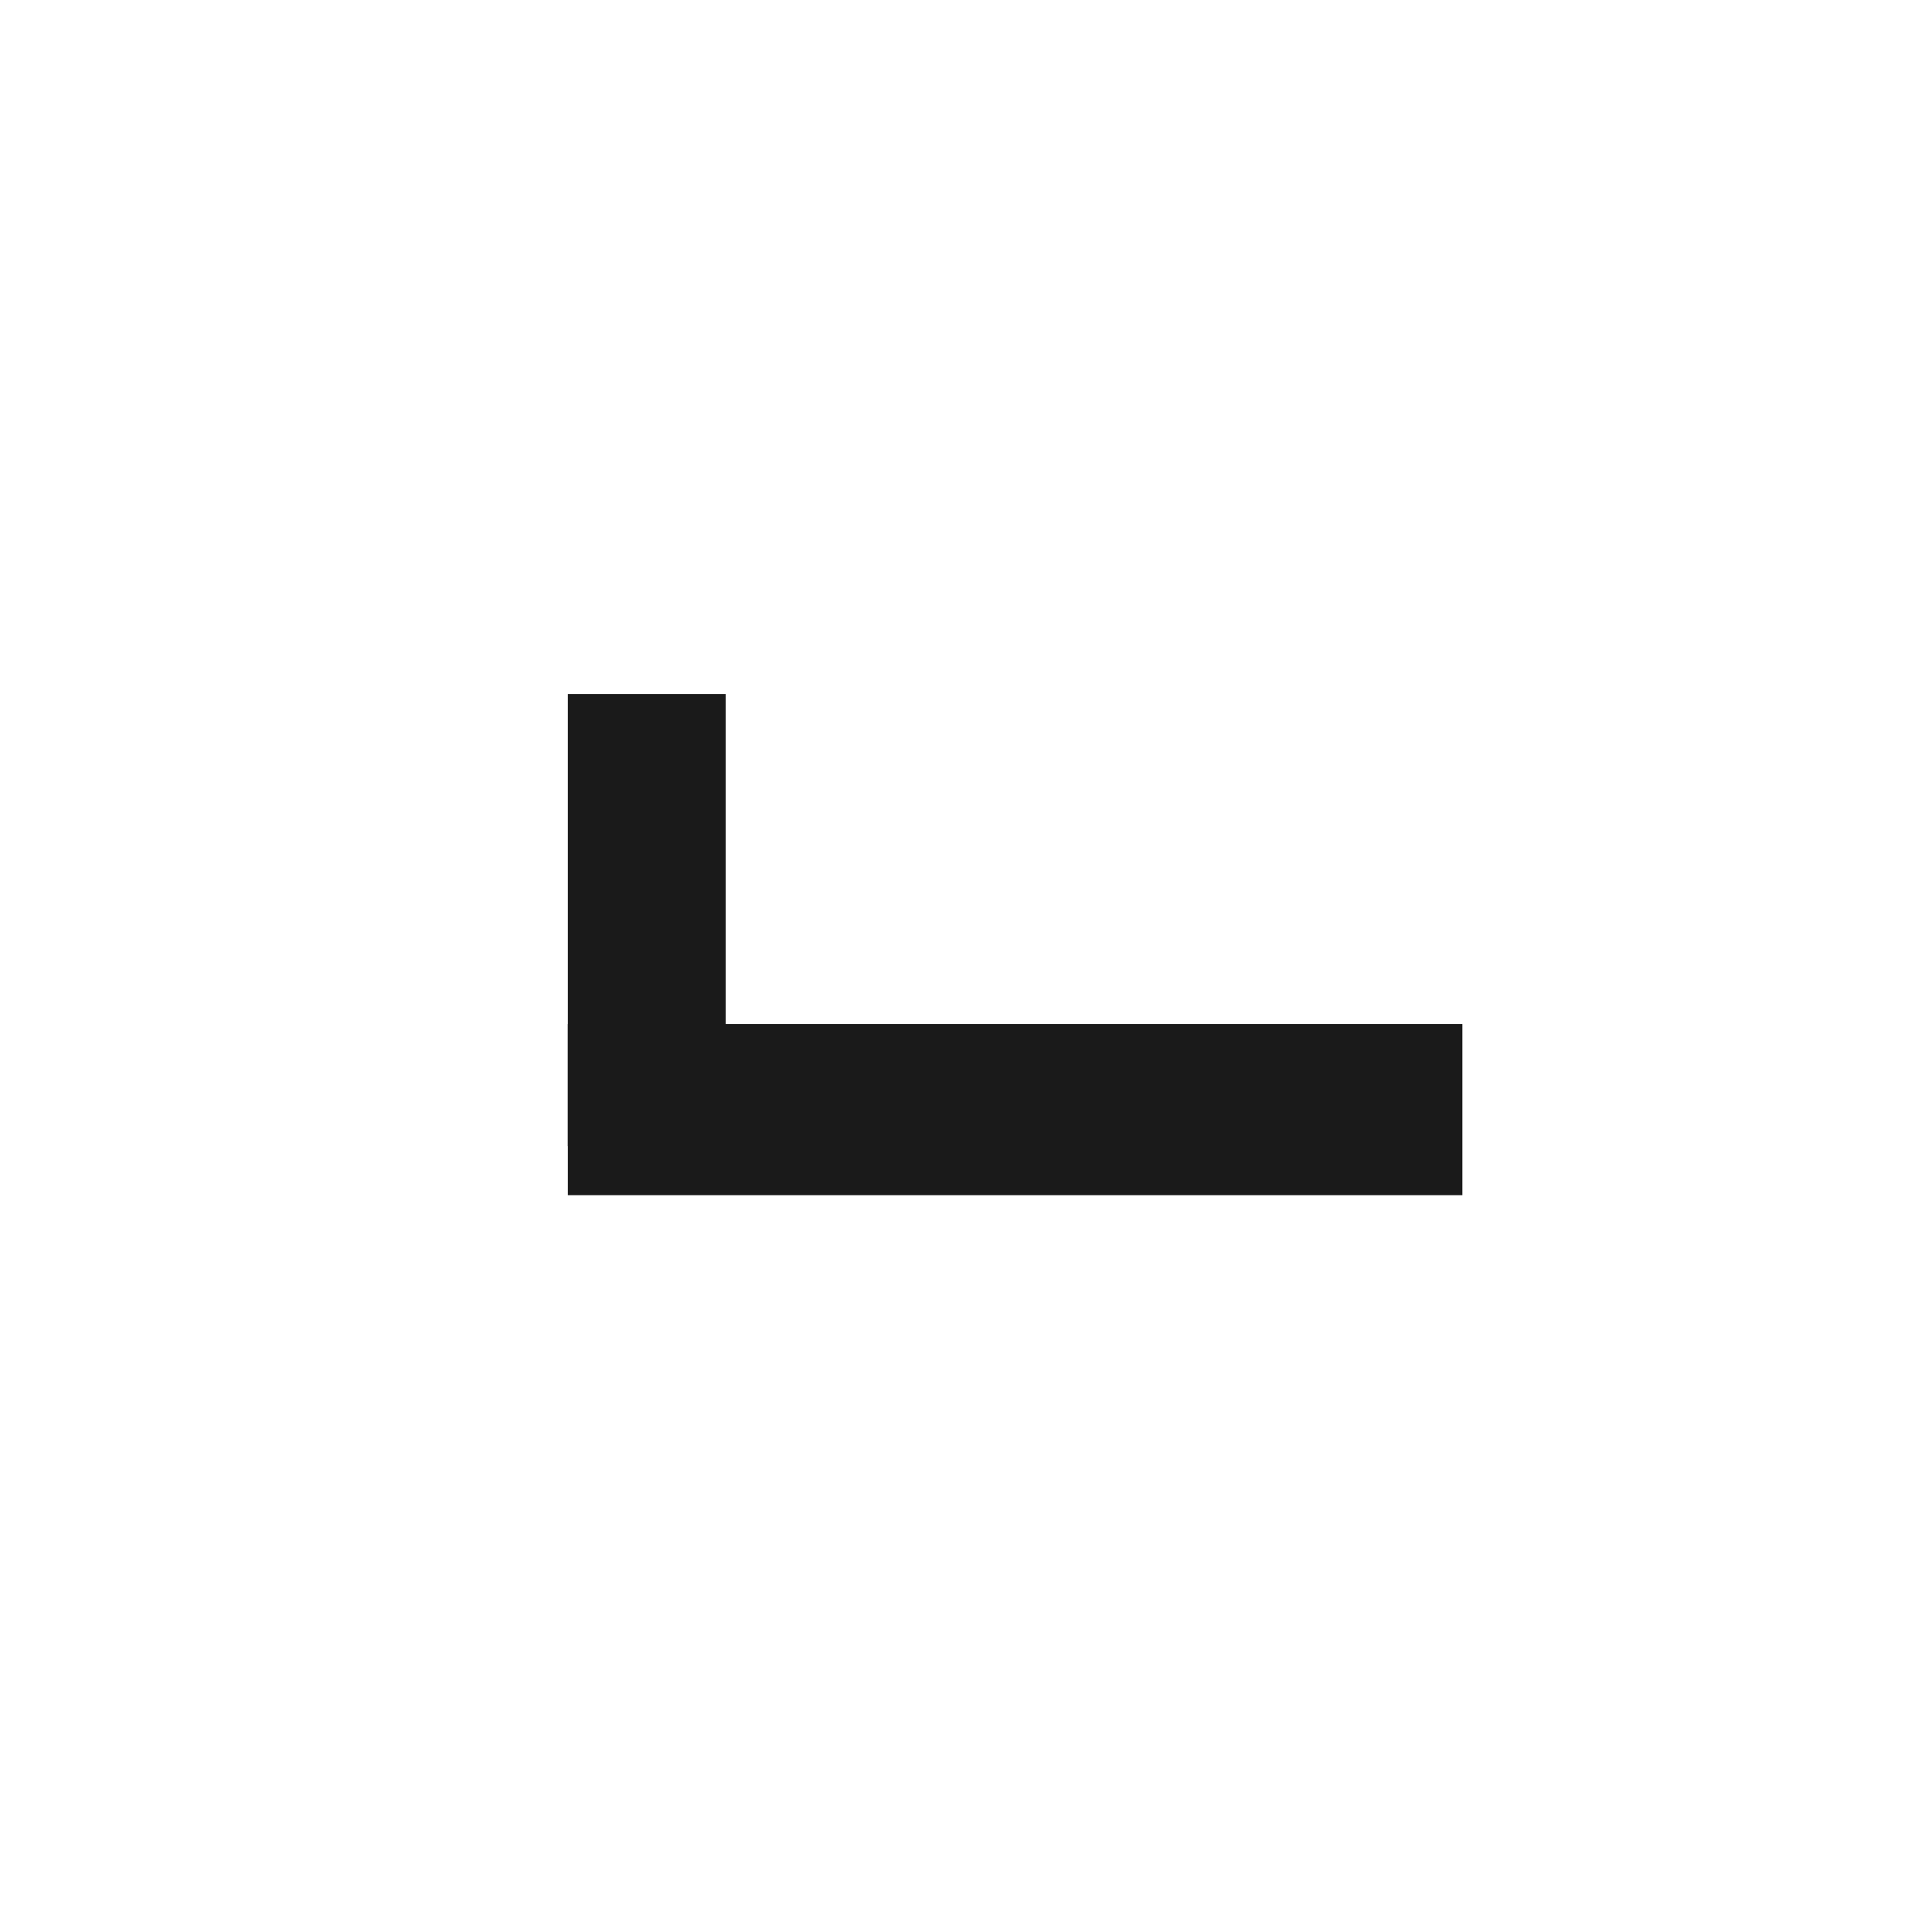
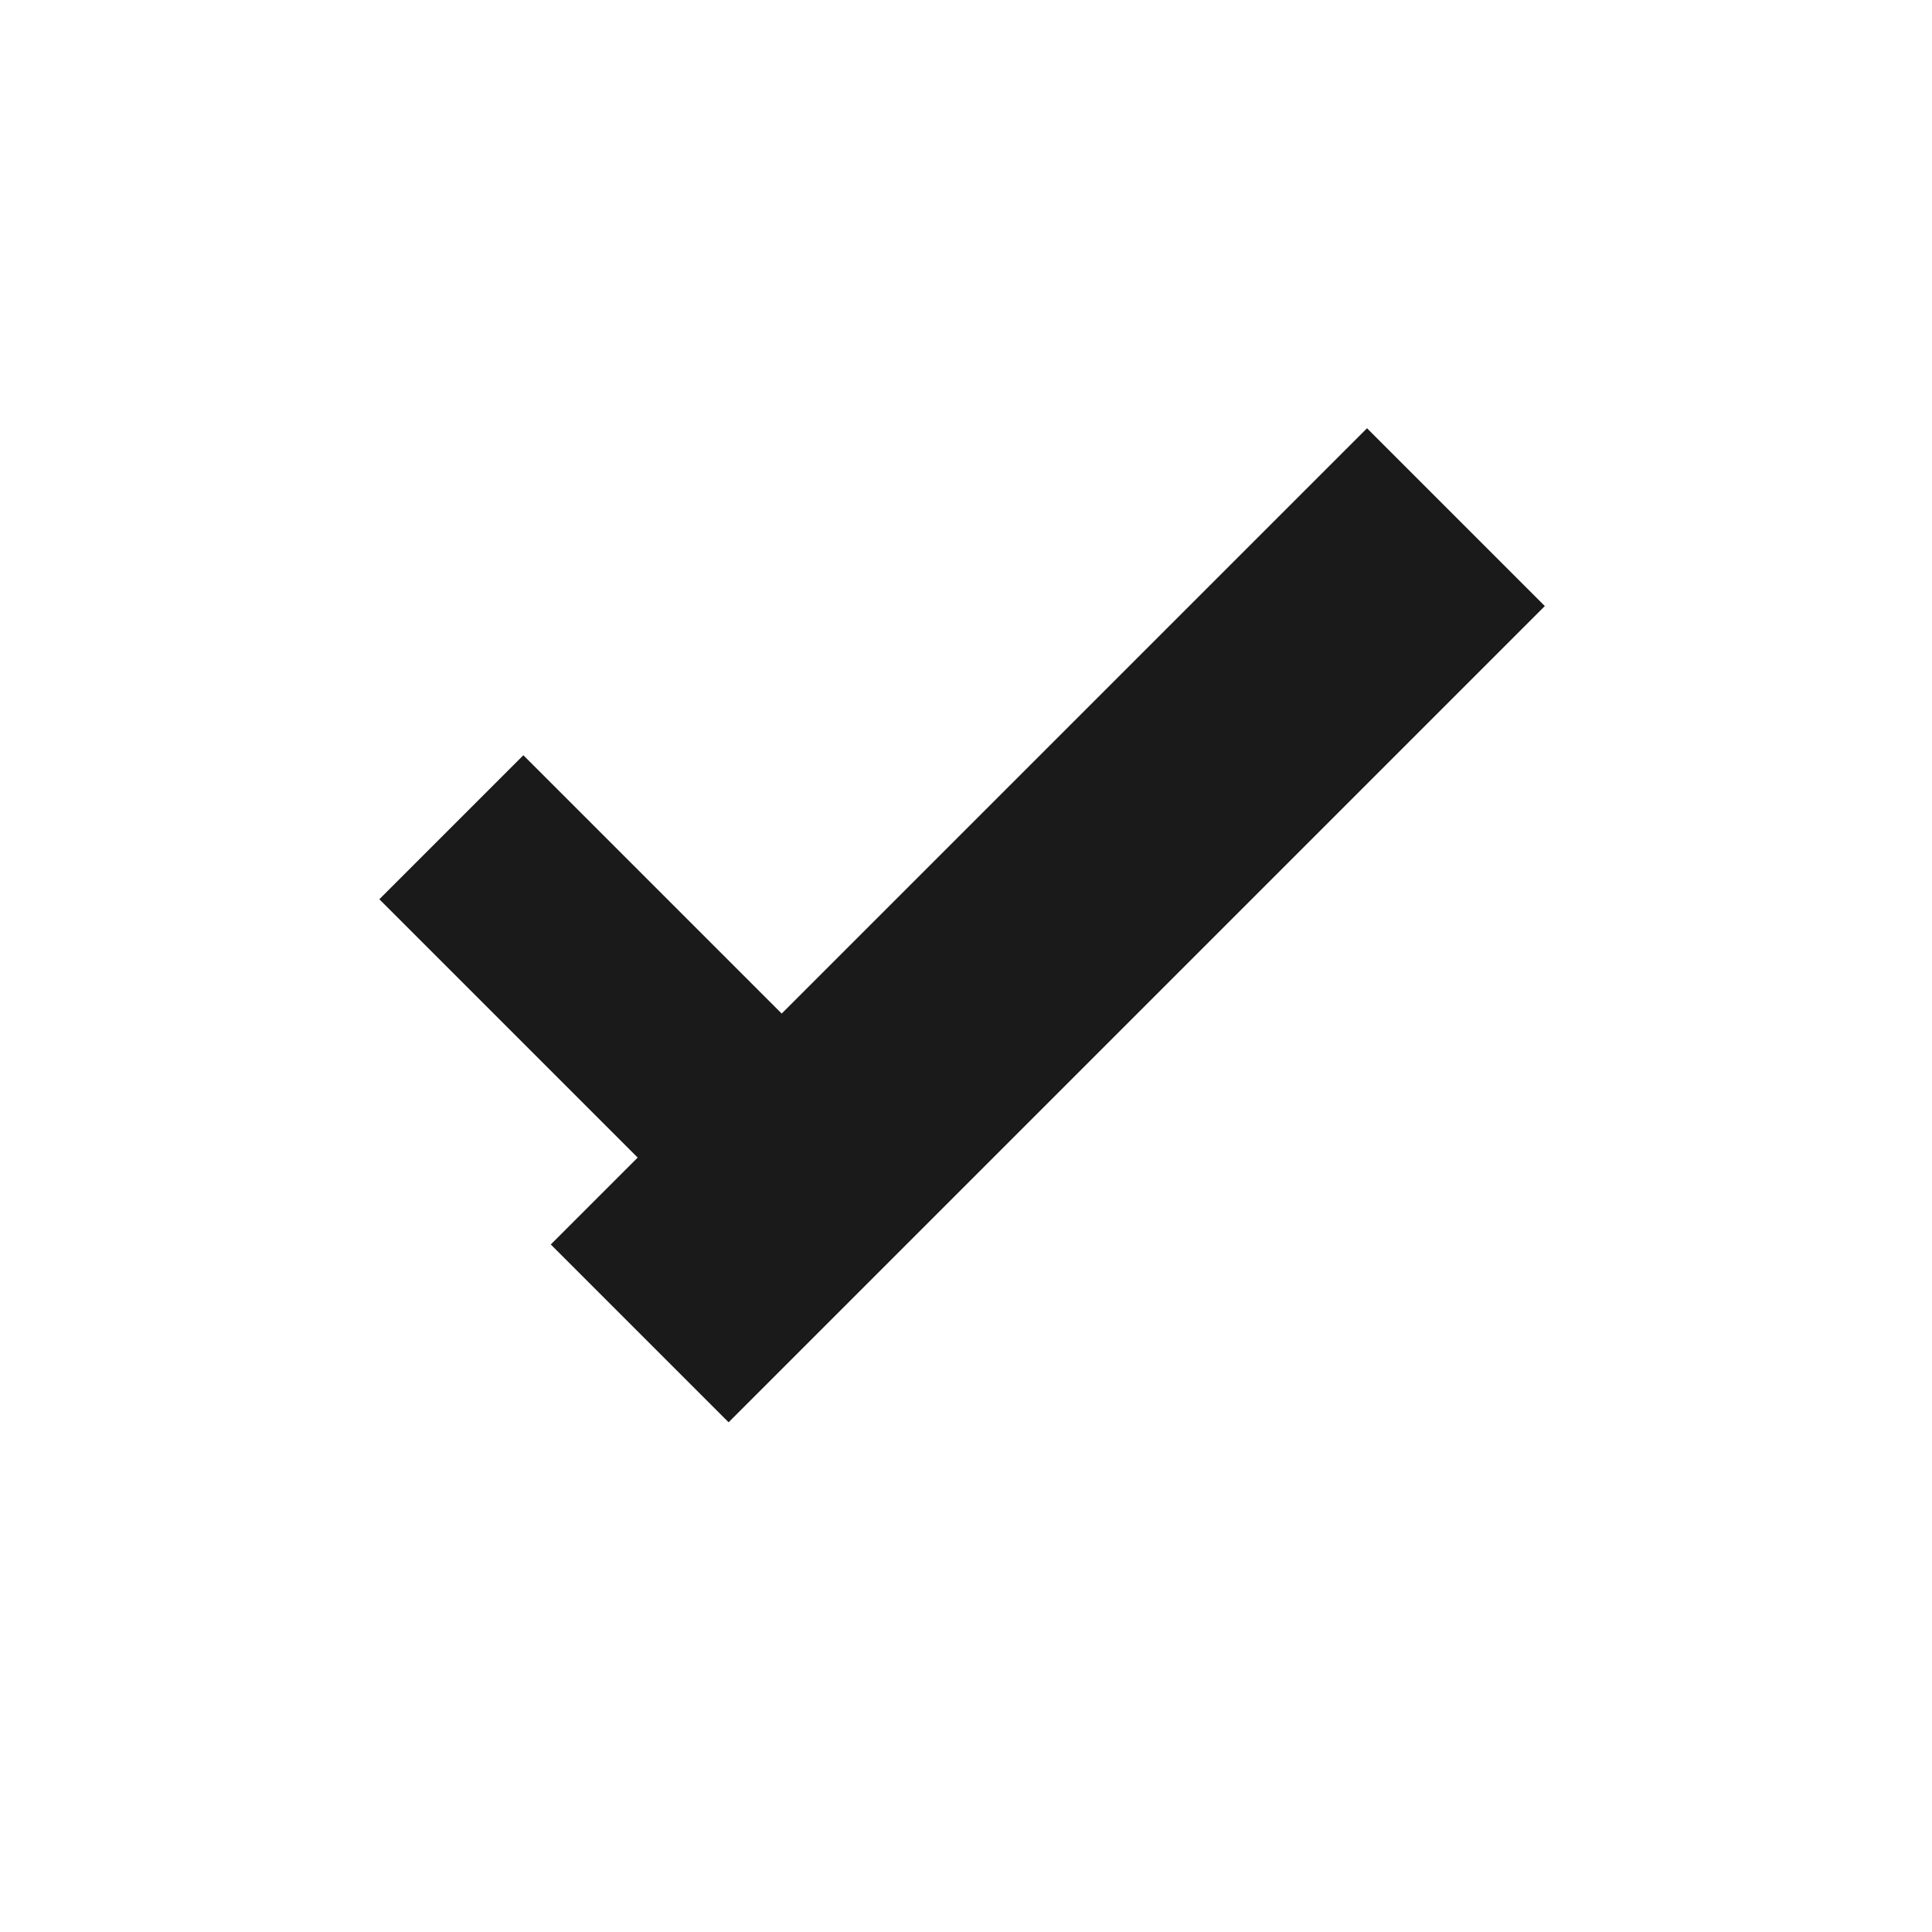
<svg xmlns="http://www.w3.org/2000/svg" width="64" height="64" viewBox="0 0 16.933 16.933" version="1.1" id="svg1">
  <defs id="defs1" />
  <g id="layer1">
-     <rect style="fill:#1a1a1a;stroke-width:0.572" id="rect1" width="7.84" height="1.5" x="4.977" y="8.975" />
-     <rect style="fill:#1a1a1a;stroke-width:0.808" id="rect2" width="1.383" height="3.963" x="4.977" y="6.083" />
+     <g id="g1">
+       <rect style="fill:#1a1a1a;stroke-width:0.787" id="rect1" width="10.117" height="2.204" x="-4.299" y="11.126" transform="rotate(-45)" />
+       <rect style="fill:#1a1a1a;stroke-width:1.008" id="rect2" width="1.785" height="4.772" x="-3.222" y="7.924" transform="rotate(-45)" />
+     </g>
  </g>
</svg>
